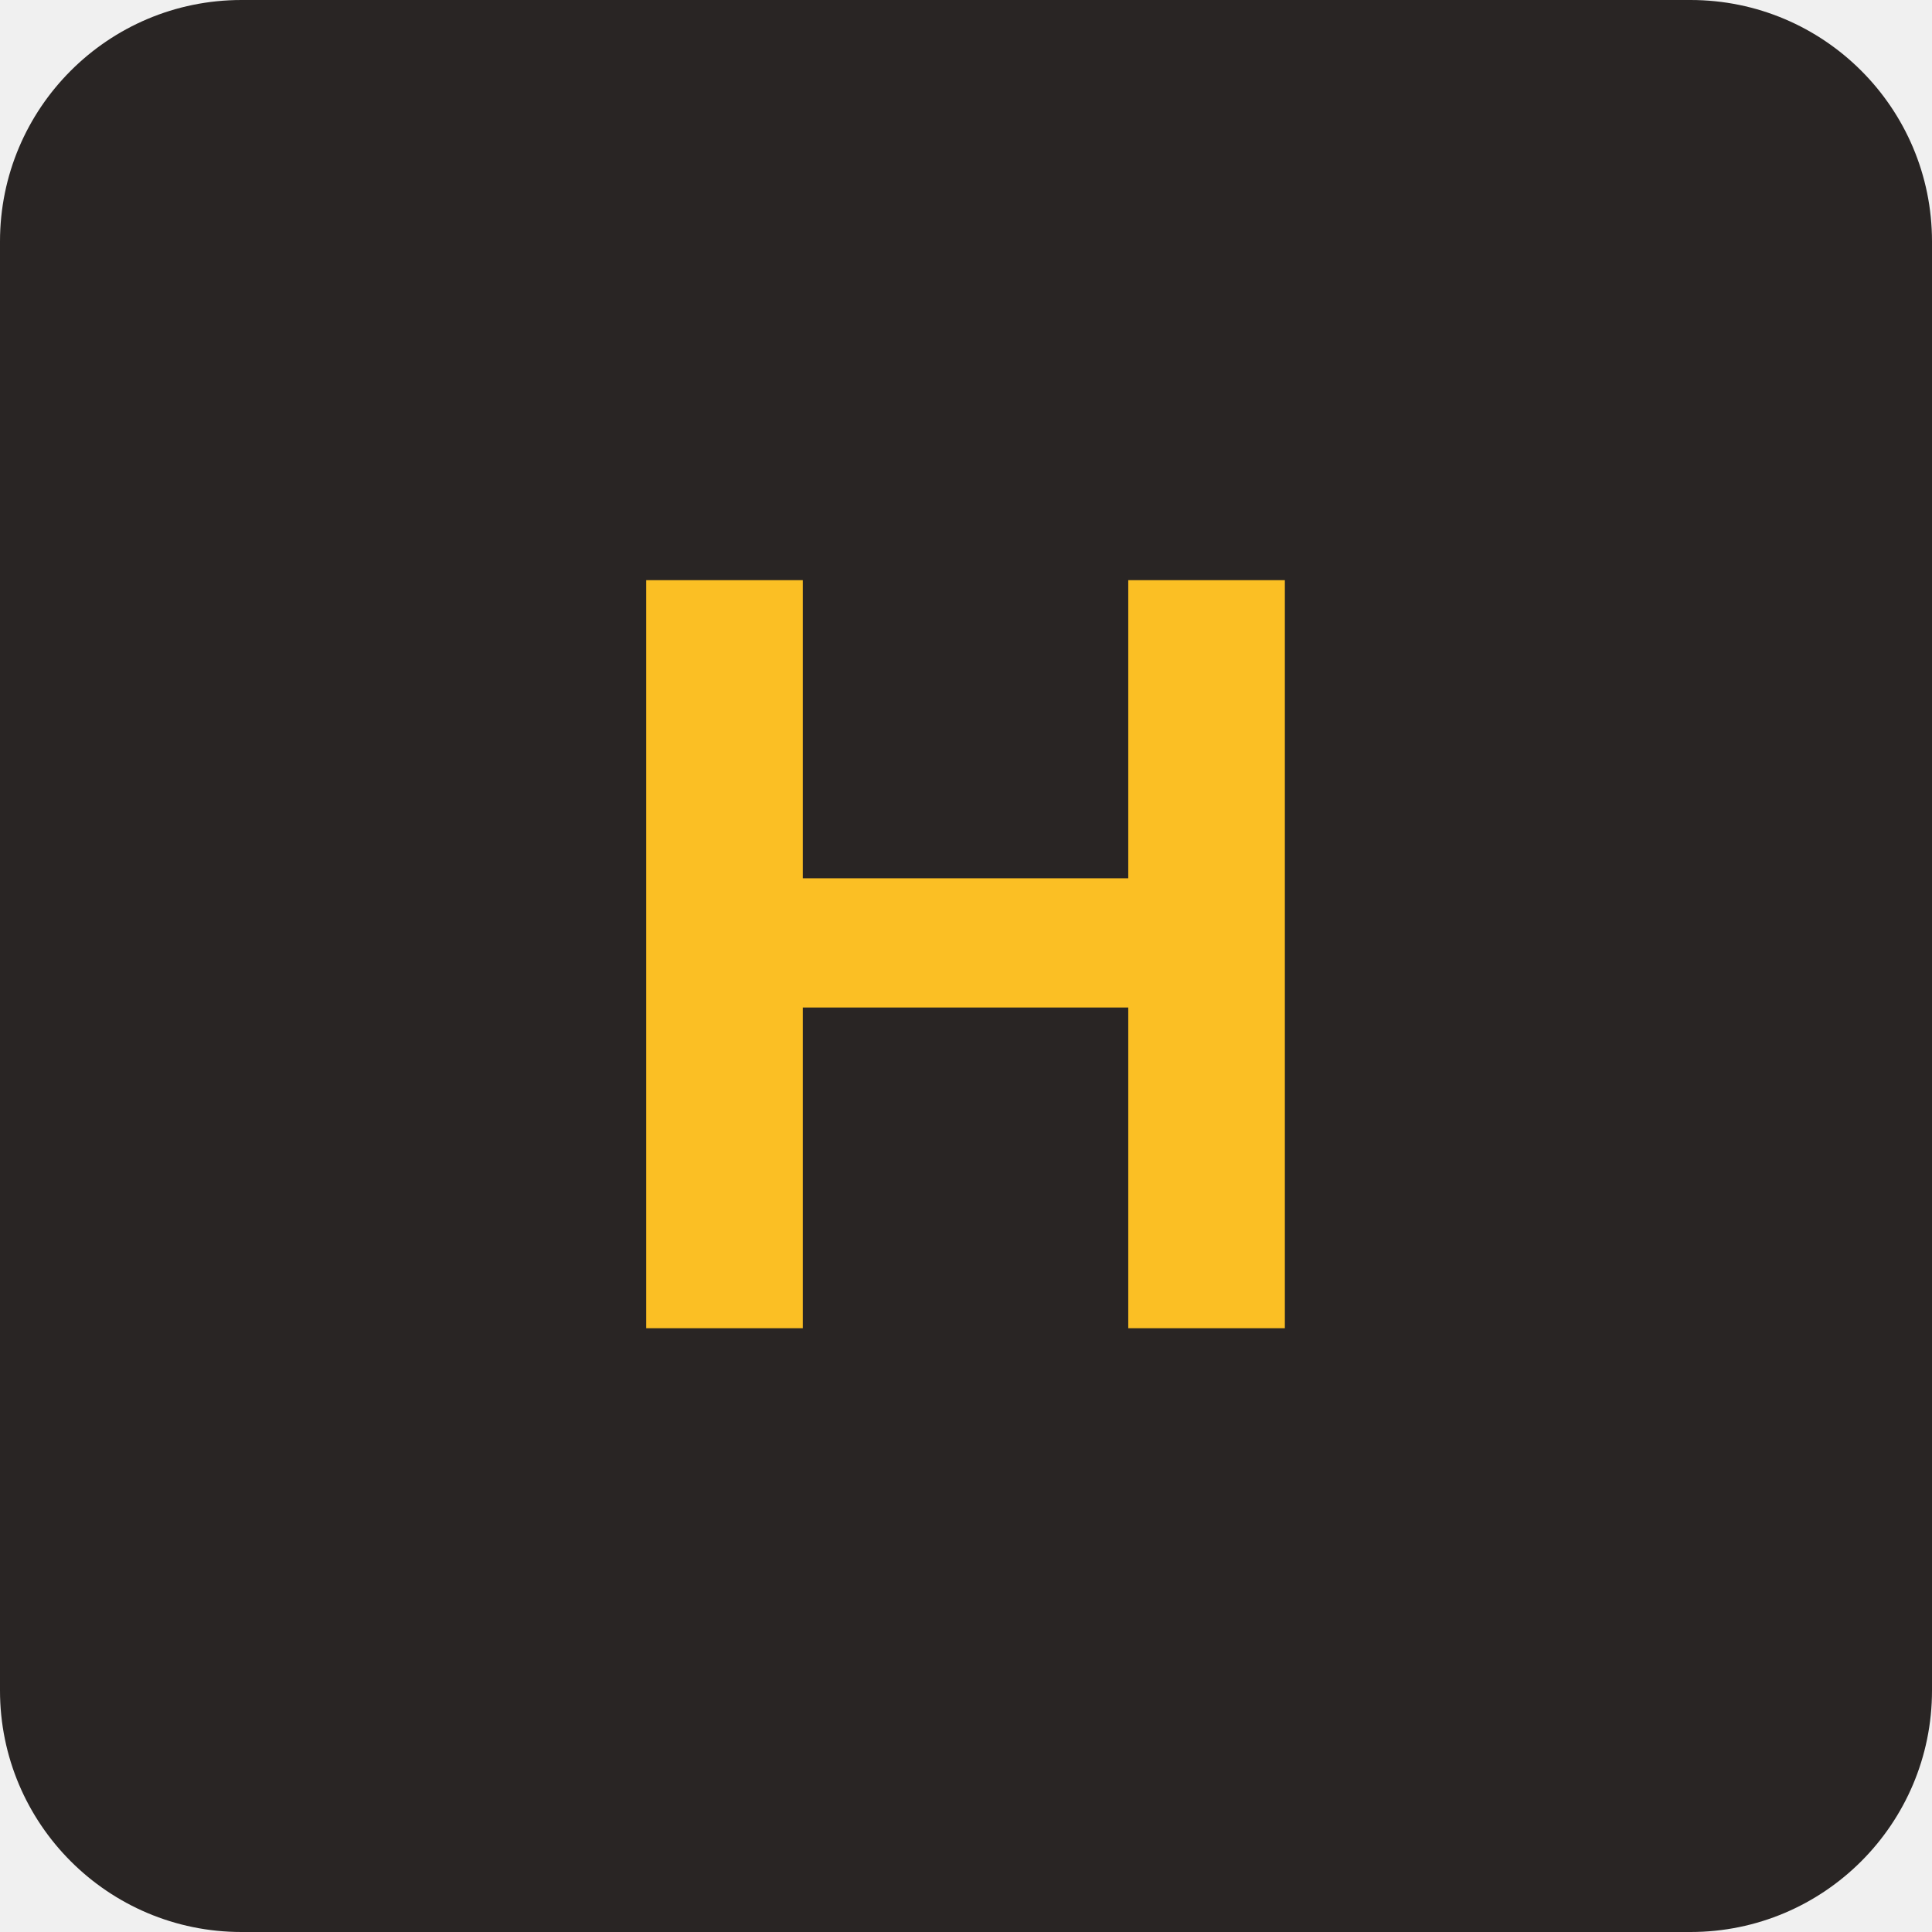
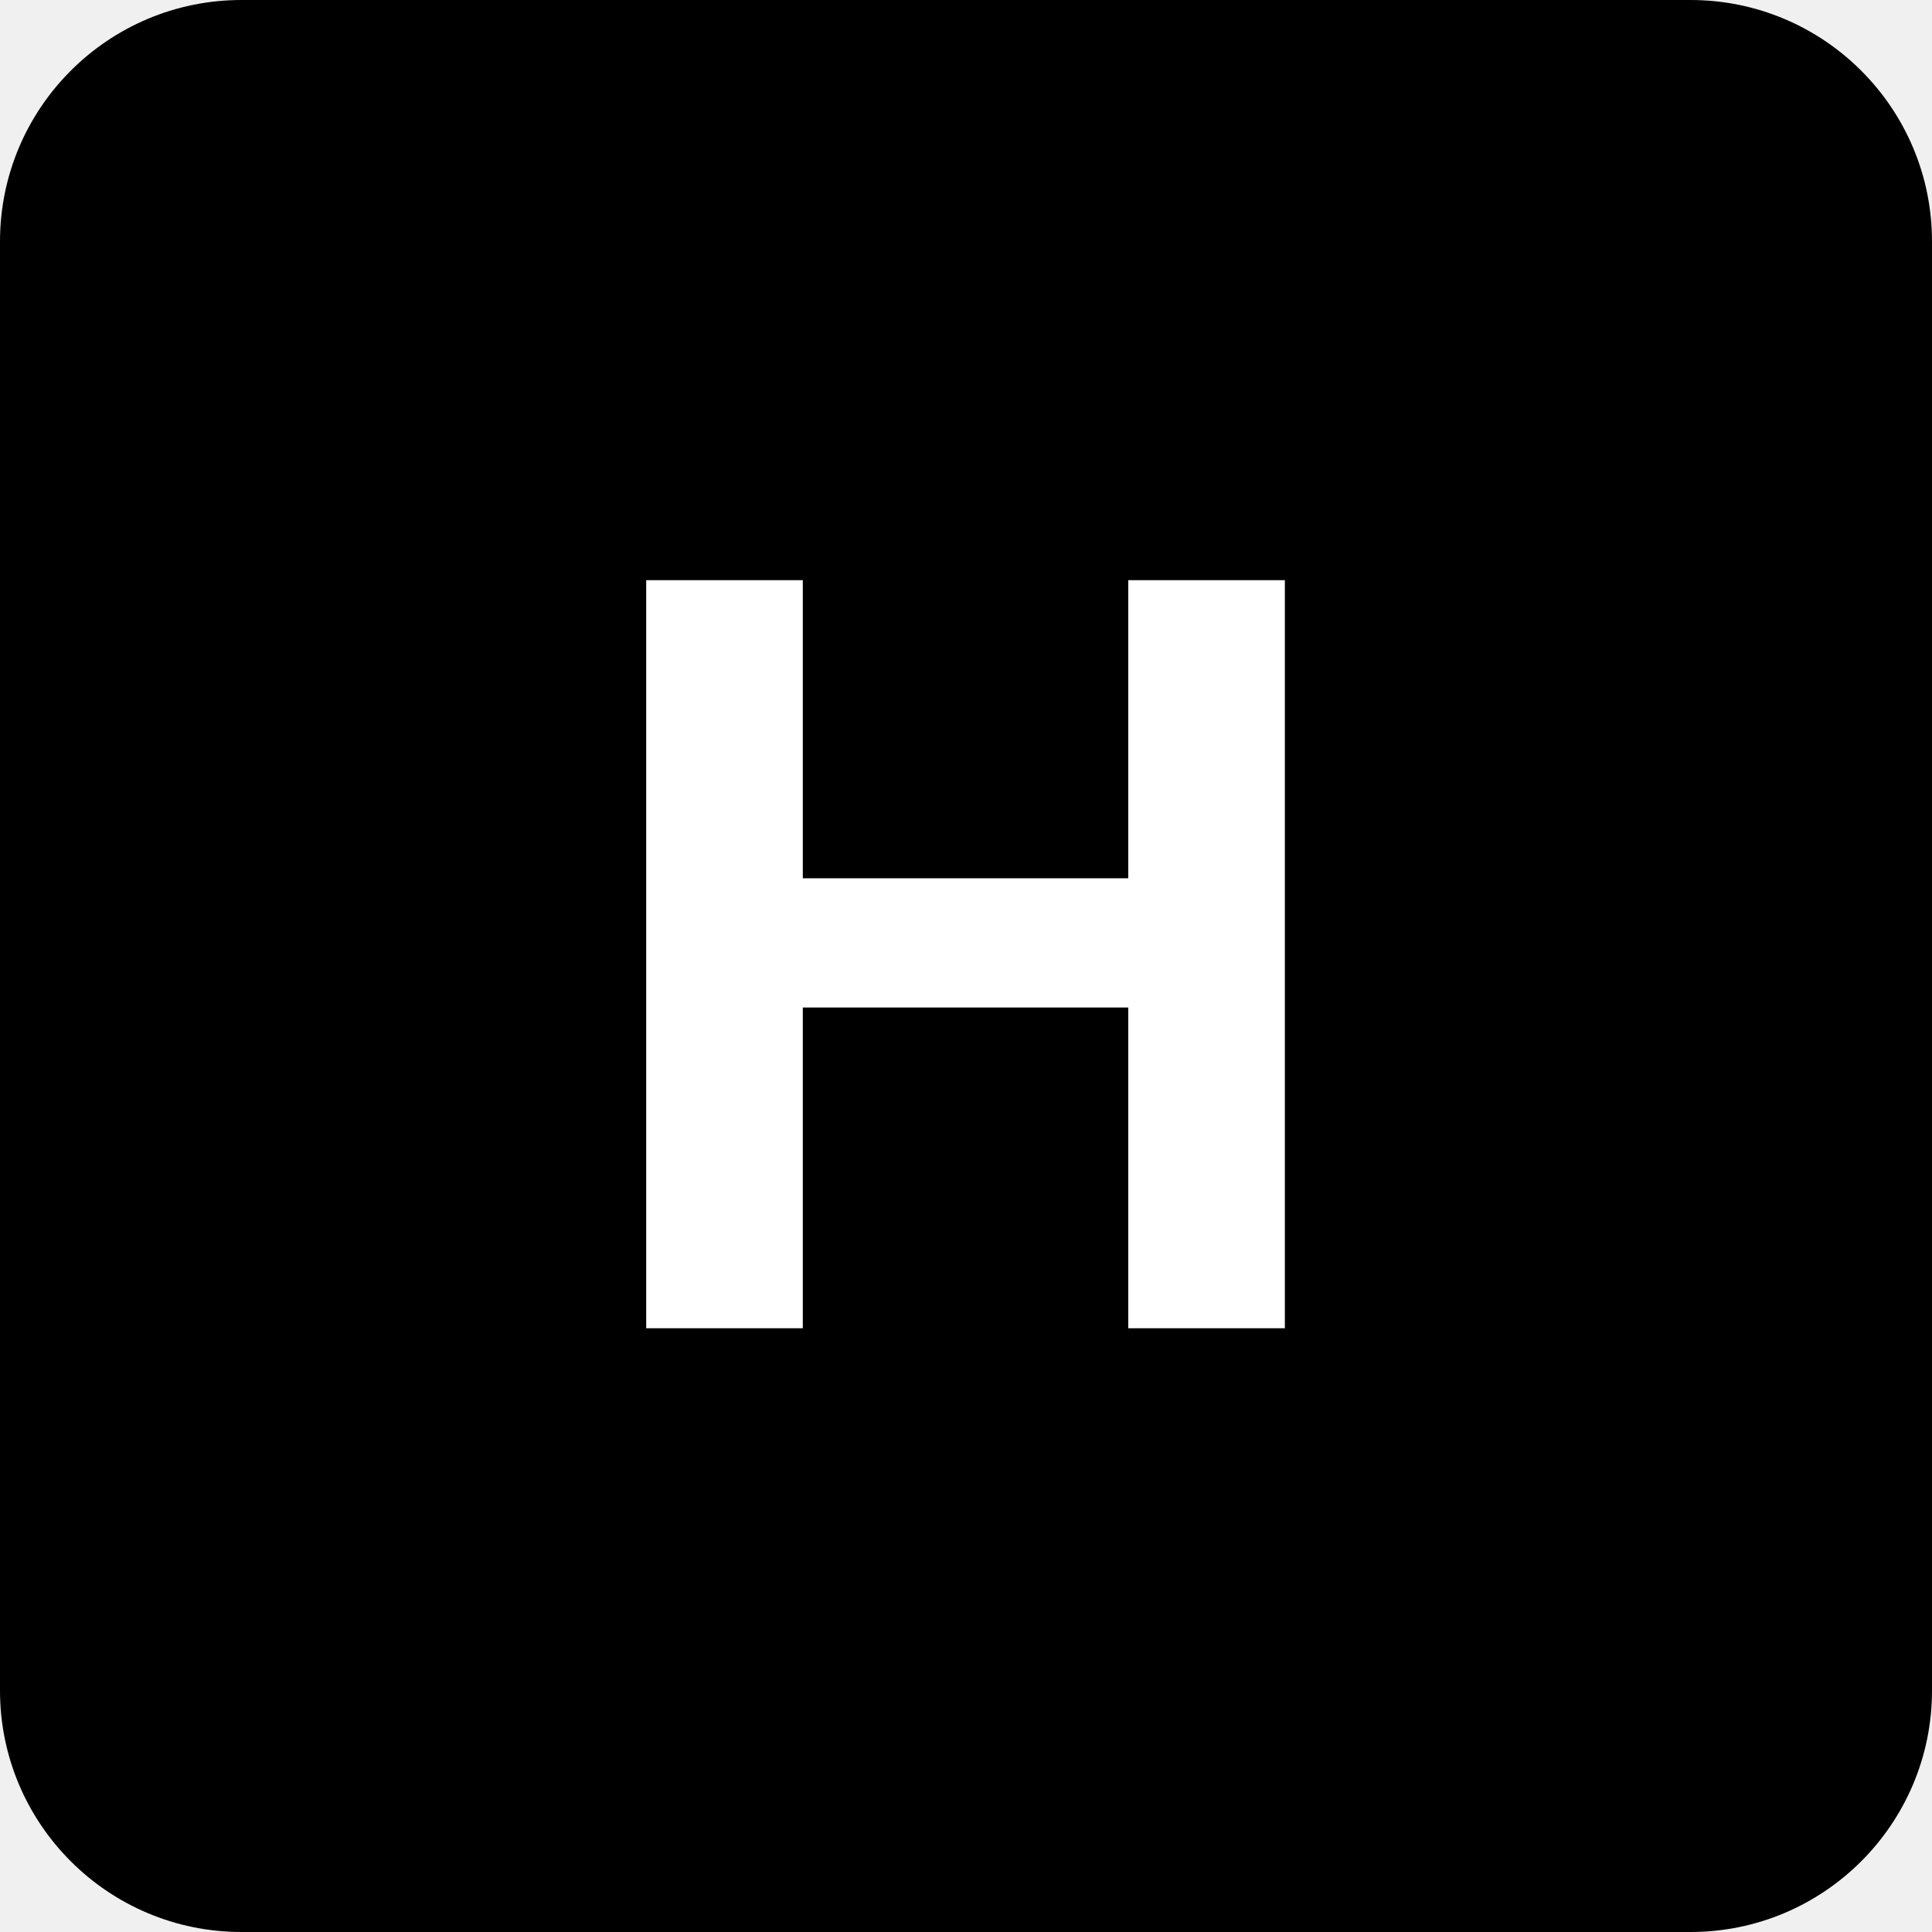
<svg xmlns="http://www.w3.org/2000/svg" viewBox="0 0 32 32">
-   <rect width="32" height="32" rx="4" fill="#292524" />
-   <text x="16" y="22" font-family="Arial, sans-serif" font-size="18" font-weight="bold" text-anchor="middle" fill="#fbbf24">H</text>
+   <rect width="32" height="32" rx="4" fill="#000" />
+   <text x="16" y="22" font-family="Arial, sans-serif" font-size="18" font-weight="bold" text-anchor="middle" fill="#fff">H</text>
</svg>
